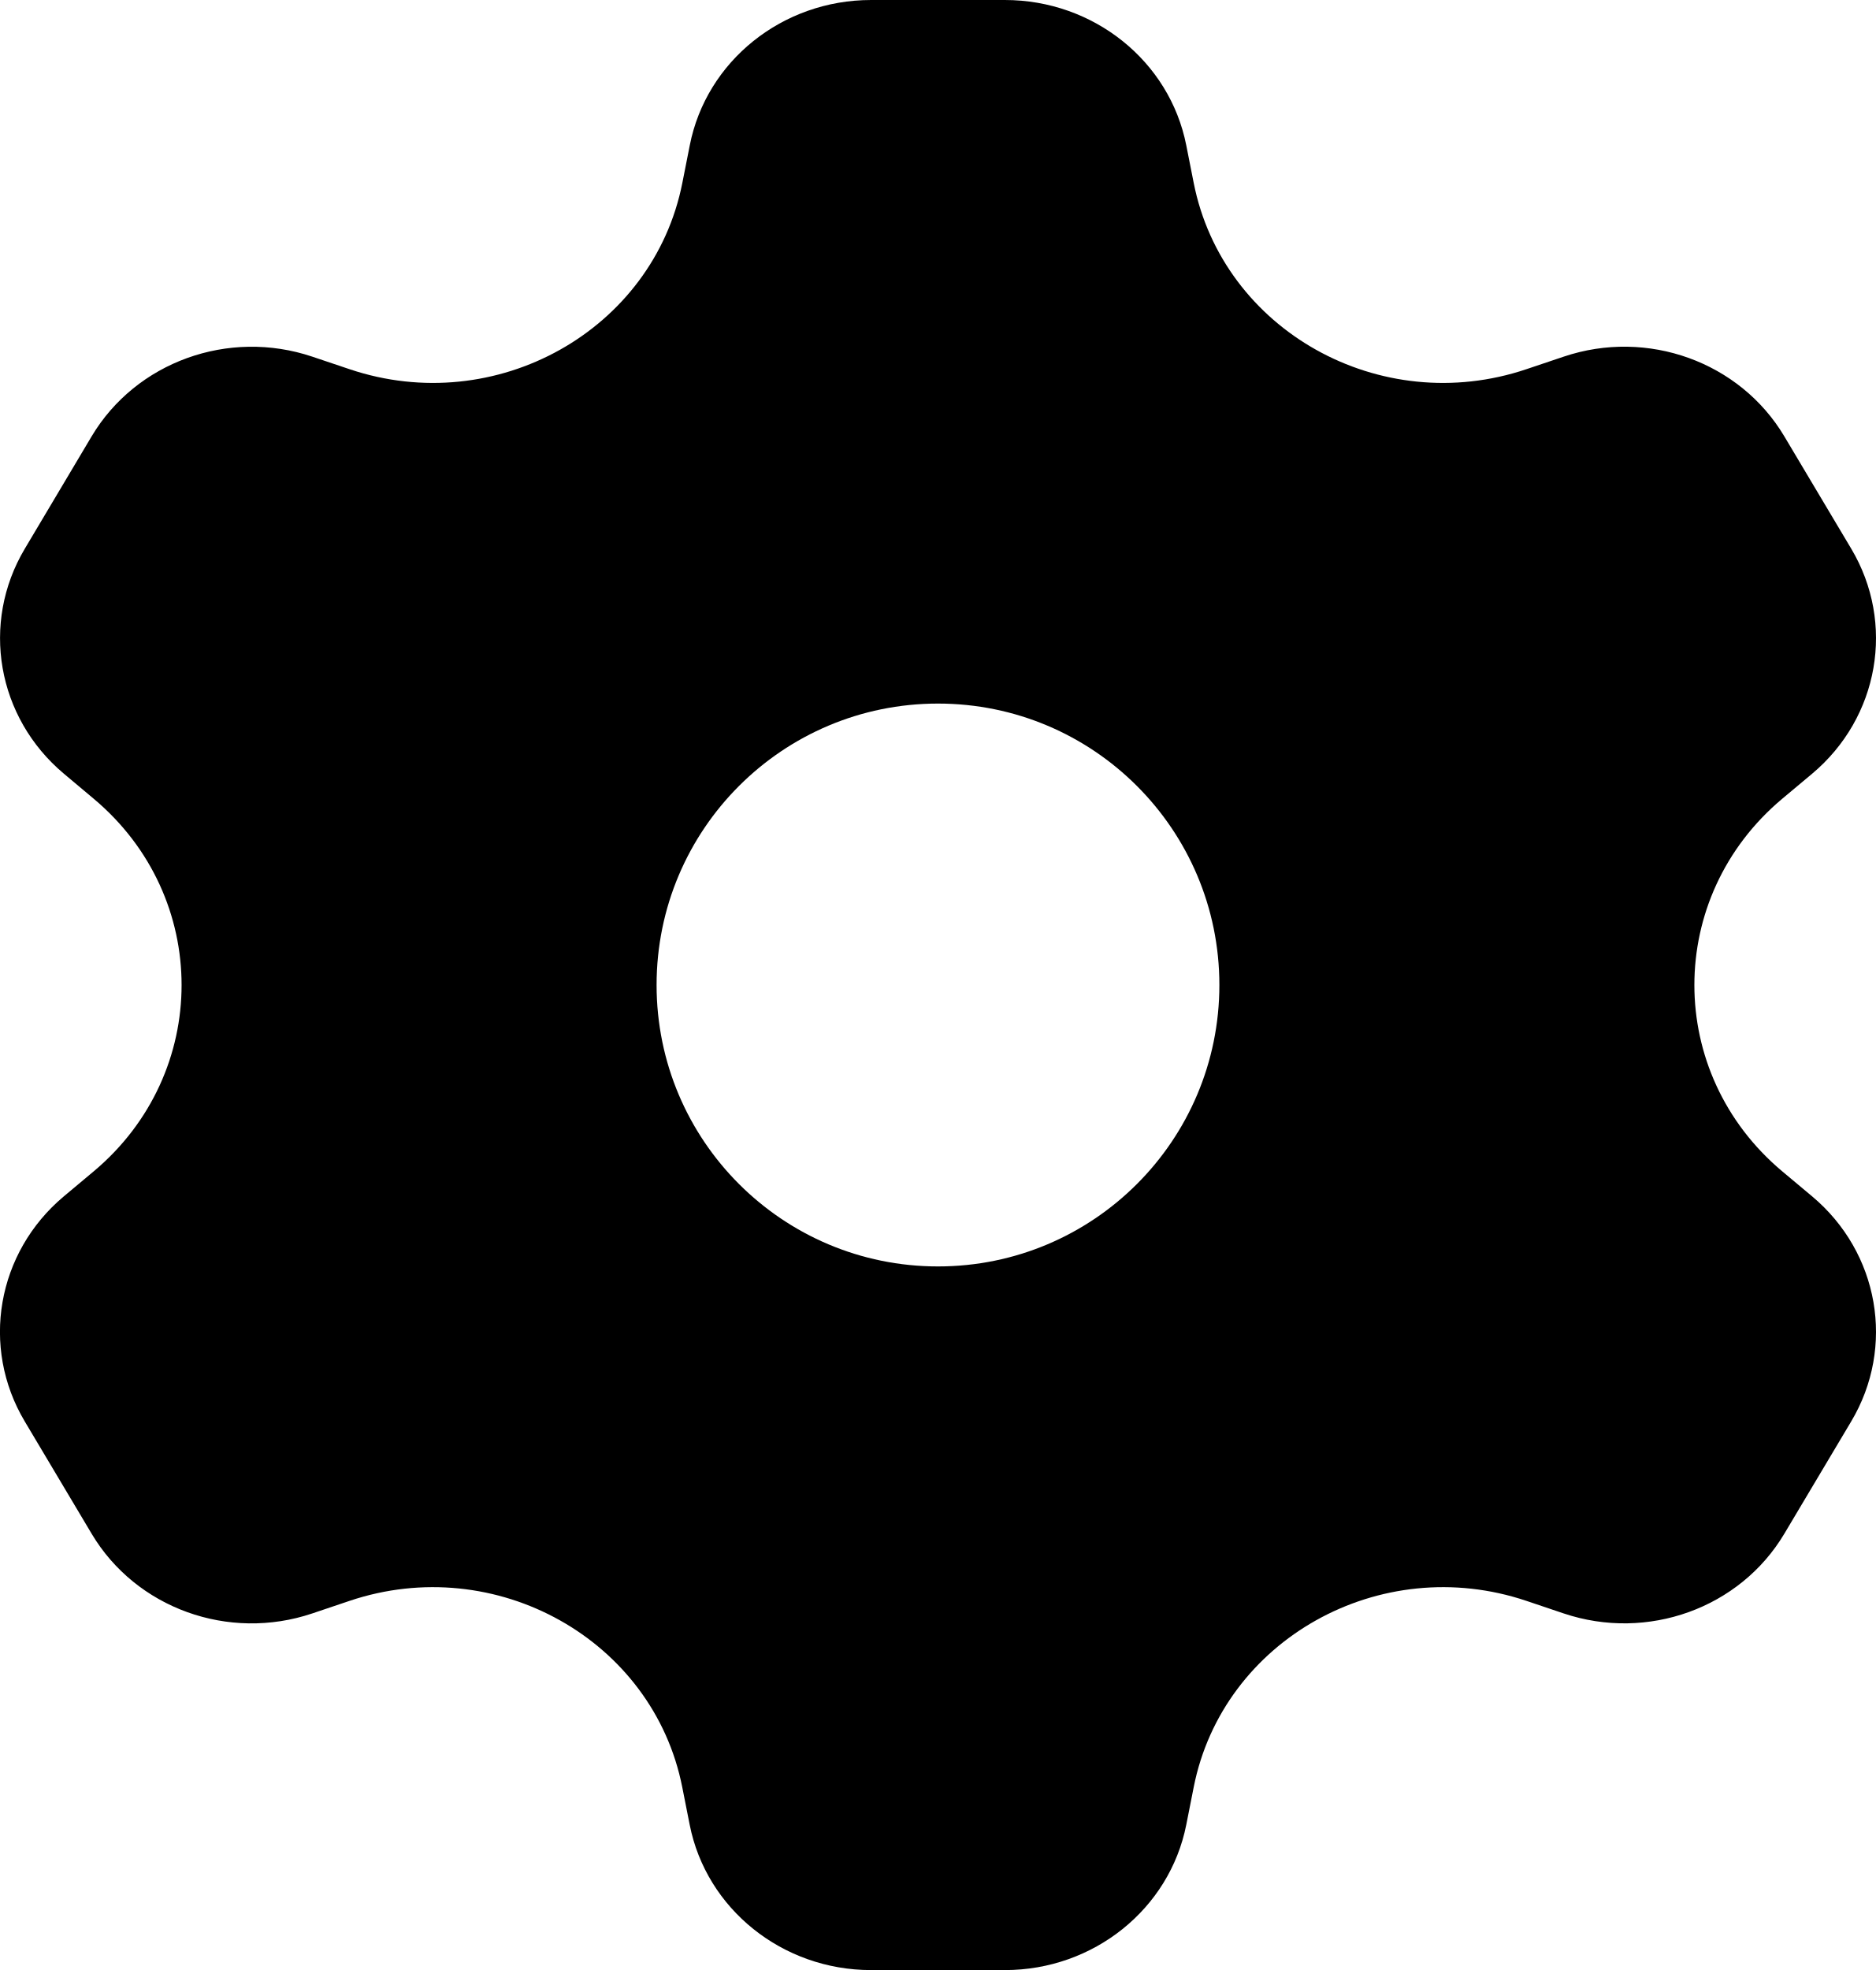
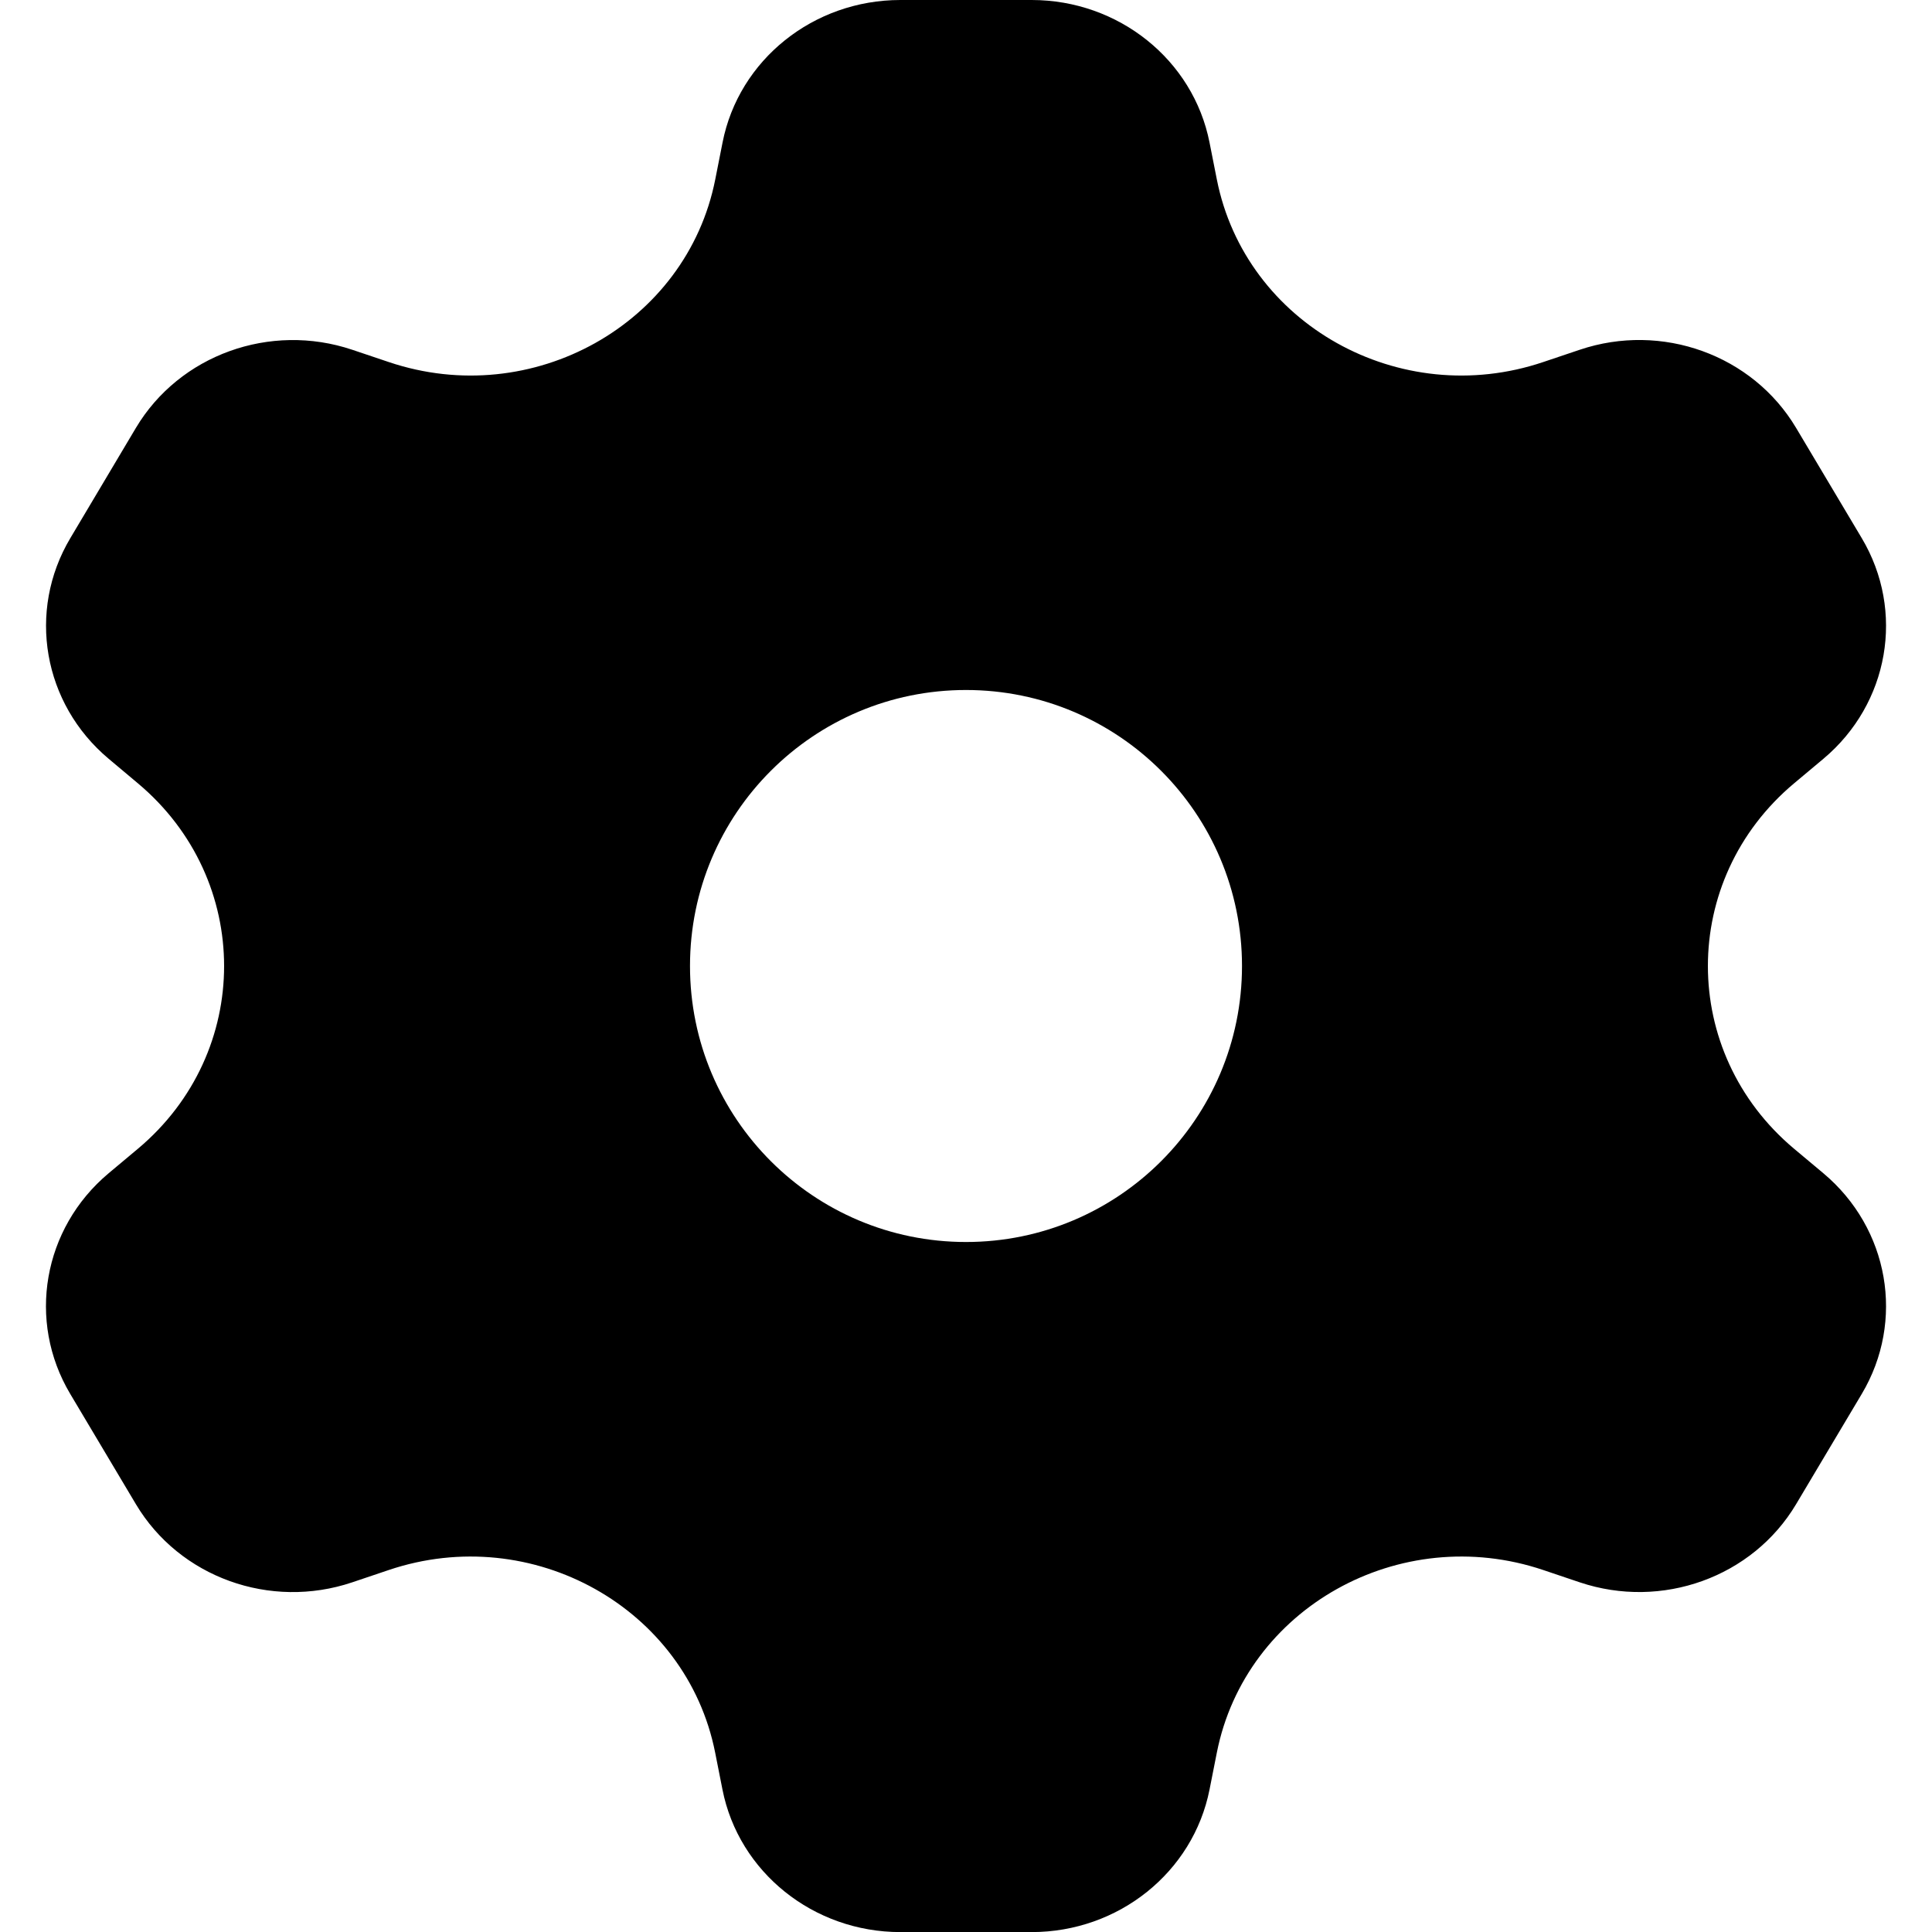
- <svg xmlns="http://www.w3.org/2000/svg" width="733.333" height="770.001" viewBox="0 0 22 23.1" fill="none" version="1.1" id="svg1">
-   <defs id="defs1" />
-   <path fill-rule="evenodd" clip-rule="evenodd" d="m 11.785,0 c 1.039,0 1.932,0.715 2.127,1.705 l 0.087,0.44 c 0.342,1.729 2.187,2.762 3.902,2.184 l 0.437,-0.147 c 0.982,-0.331 2.067,0.061 2.587,0.934 l 0.785,1.318 c 0.52,0.873 0.327,1.98 -0.459,2.639 l -0.35,0.293 c -1.374,1.152 -1.374,3.217 0,4.369 l 0.35,0.293 c 0.786,0.659 0.979,1.766 0.459,2.639 l -0.785,1.318 c -0.52,0.873 -1.605,1.264 -2.587,0.934 l -0.436,-0.147 c -1.716,-0.578 -3.561,0.455 -3.903,2.184 l -0.087,0.44 c -0.196,0.99 -1.088,1.705 -2.127,1.705 h -1.57 c -1.039,0 -1.932,-0.716 -2.127,-1.705 l -0.087,-0.44 c -0.342,-1.729 -2.187,-2.762 -3.903,-2.184 l -0.436,0.147 c -0.982,0.331 -2.067,-0.061 -2.587,-0.934 l -0.785,-1.318 c -0.52,-0.873 -0.327,-1.98 0.459,-2.639 l 0.35,-0.293 c 1.374,-1.152 1.374,-3.217 0,-4.369 L 0.75,9.073 c -0.786,-0.659 -0.979,-1.766 -0.459,-2.639 L 1.075,5.116 c 0.52,-0.872 1.605,-1.264 2.587,-0.934 l 0.437,0.147 c 1.716,0.578 3.561,-0.455 3.903,-2.184 l 0.087,-0.44 C 8.283,0.715 9.176,0 10.215,0 Z M 11,14.85 c 1.823,0 3.3,-1.478 3.3,-3.3 0,-1.823 -1.478,-3.3 -3.3,-3.3 -1.823,0 -3.3,1.477 -3.3,3.3 0,1.823 1.477,3.3 3.3,3.3 z" fill="#000000" id="path1" />
+ <svg xmlns="http://www.w3.org/2000/svg" width="24" height="24" viewBox="0 0 22 23.1" fill="none" version="1.1">
+   <path fill-rule="evenodd" clip-rule="evenodd" d="m 11.785,0 c 1.039,0 1.932,0.715 2.127,1.705 l 0.087,0.44 c 0.342,1.729 2.187,2.762 3.902,2.184 l 0.437,-0.147 c 0.982,-0.331 2.067,0.061 2.587,0.934 l 0.785,1.318 c 0.52,0.873 0.327,1.98 -0.459,2.639 l -0.35,0.293 c -1.374,1.152 -1.374,3.217 0,4.369 l 0.35,0.293 c 0.786,0.659 0.979,1.766 0.459,2.639 l -0.785,1.318 c -0.52,0.873 -1.605,1.264 -2.587,0.934 l -0.436,-0.147 c -1.716,-0.578 -3.561,0.455 -3.903,2.184 l -0.087,0.44 c -0.196,0.99 -1.088,1.705 -2.127,1.705 h -1.57 c -1.039,0 -1.932,-0.716 -2.127,-1.705 l -0.087,-0.44 c -0.342,-1.729 -2.187,-2.762 -3.903,-2.184 l -0.436,0.147 c -0.982,0.331 -2.067,-0.061 -2.587,-0.934 l -0.785,-1.318 c -0.52,-0.873 -0.327,-1.98 0.459,-2.639 l 0.35,-0.293 c 1.374,-1.152 1.374,-3.217 0,-4.369 L 0.75,9.073 c -0.786,-0.659 -0.979,-1.766 -0.459,-2.639 L 1.075,5.116 c 0.52,-0.872 1.605,-1.264 2.587,-0.934 l 0.437,0.147 c 1.716,0.578 3.561,-0.455 3.903,-2.184 l 0.087,-0.44 C 8.283,0.715 9.176,0 10.215,0 Z M 11,14.85 c 1.823,0 3.3,-1.478 3.3,-3.3 0,-1.823 -1.478,-3.3 -3.3,-3.3 -1.823,0 -3.3,1.477 -3.3,3.3 0,1.823 1.477,3.3 3.3,3.3 z" fill="currentColor" />
</svg>
